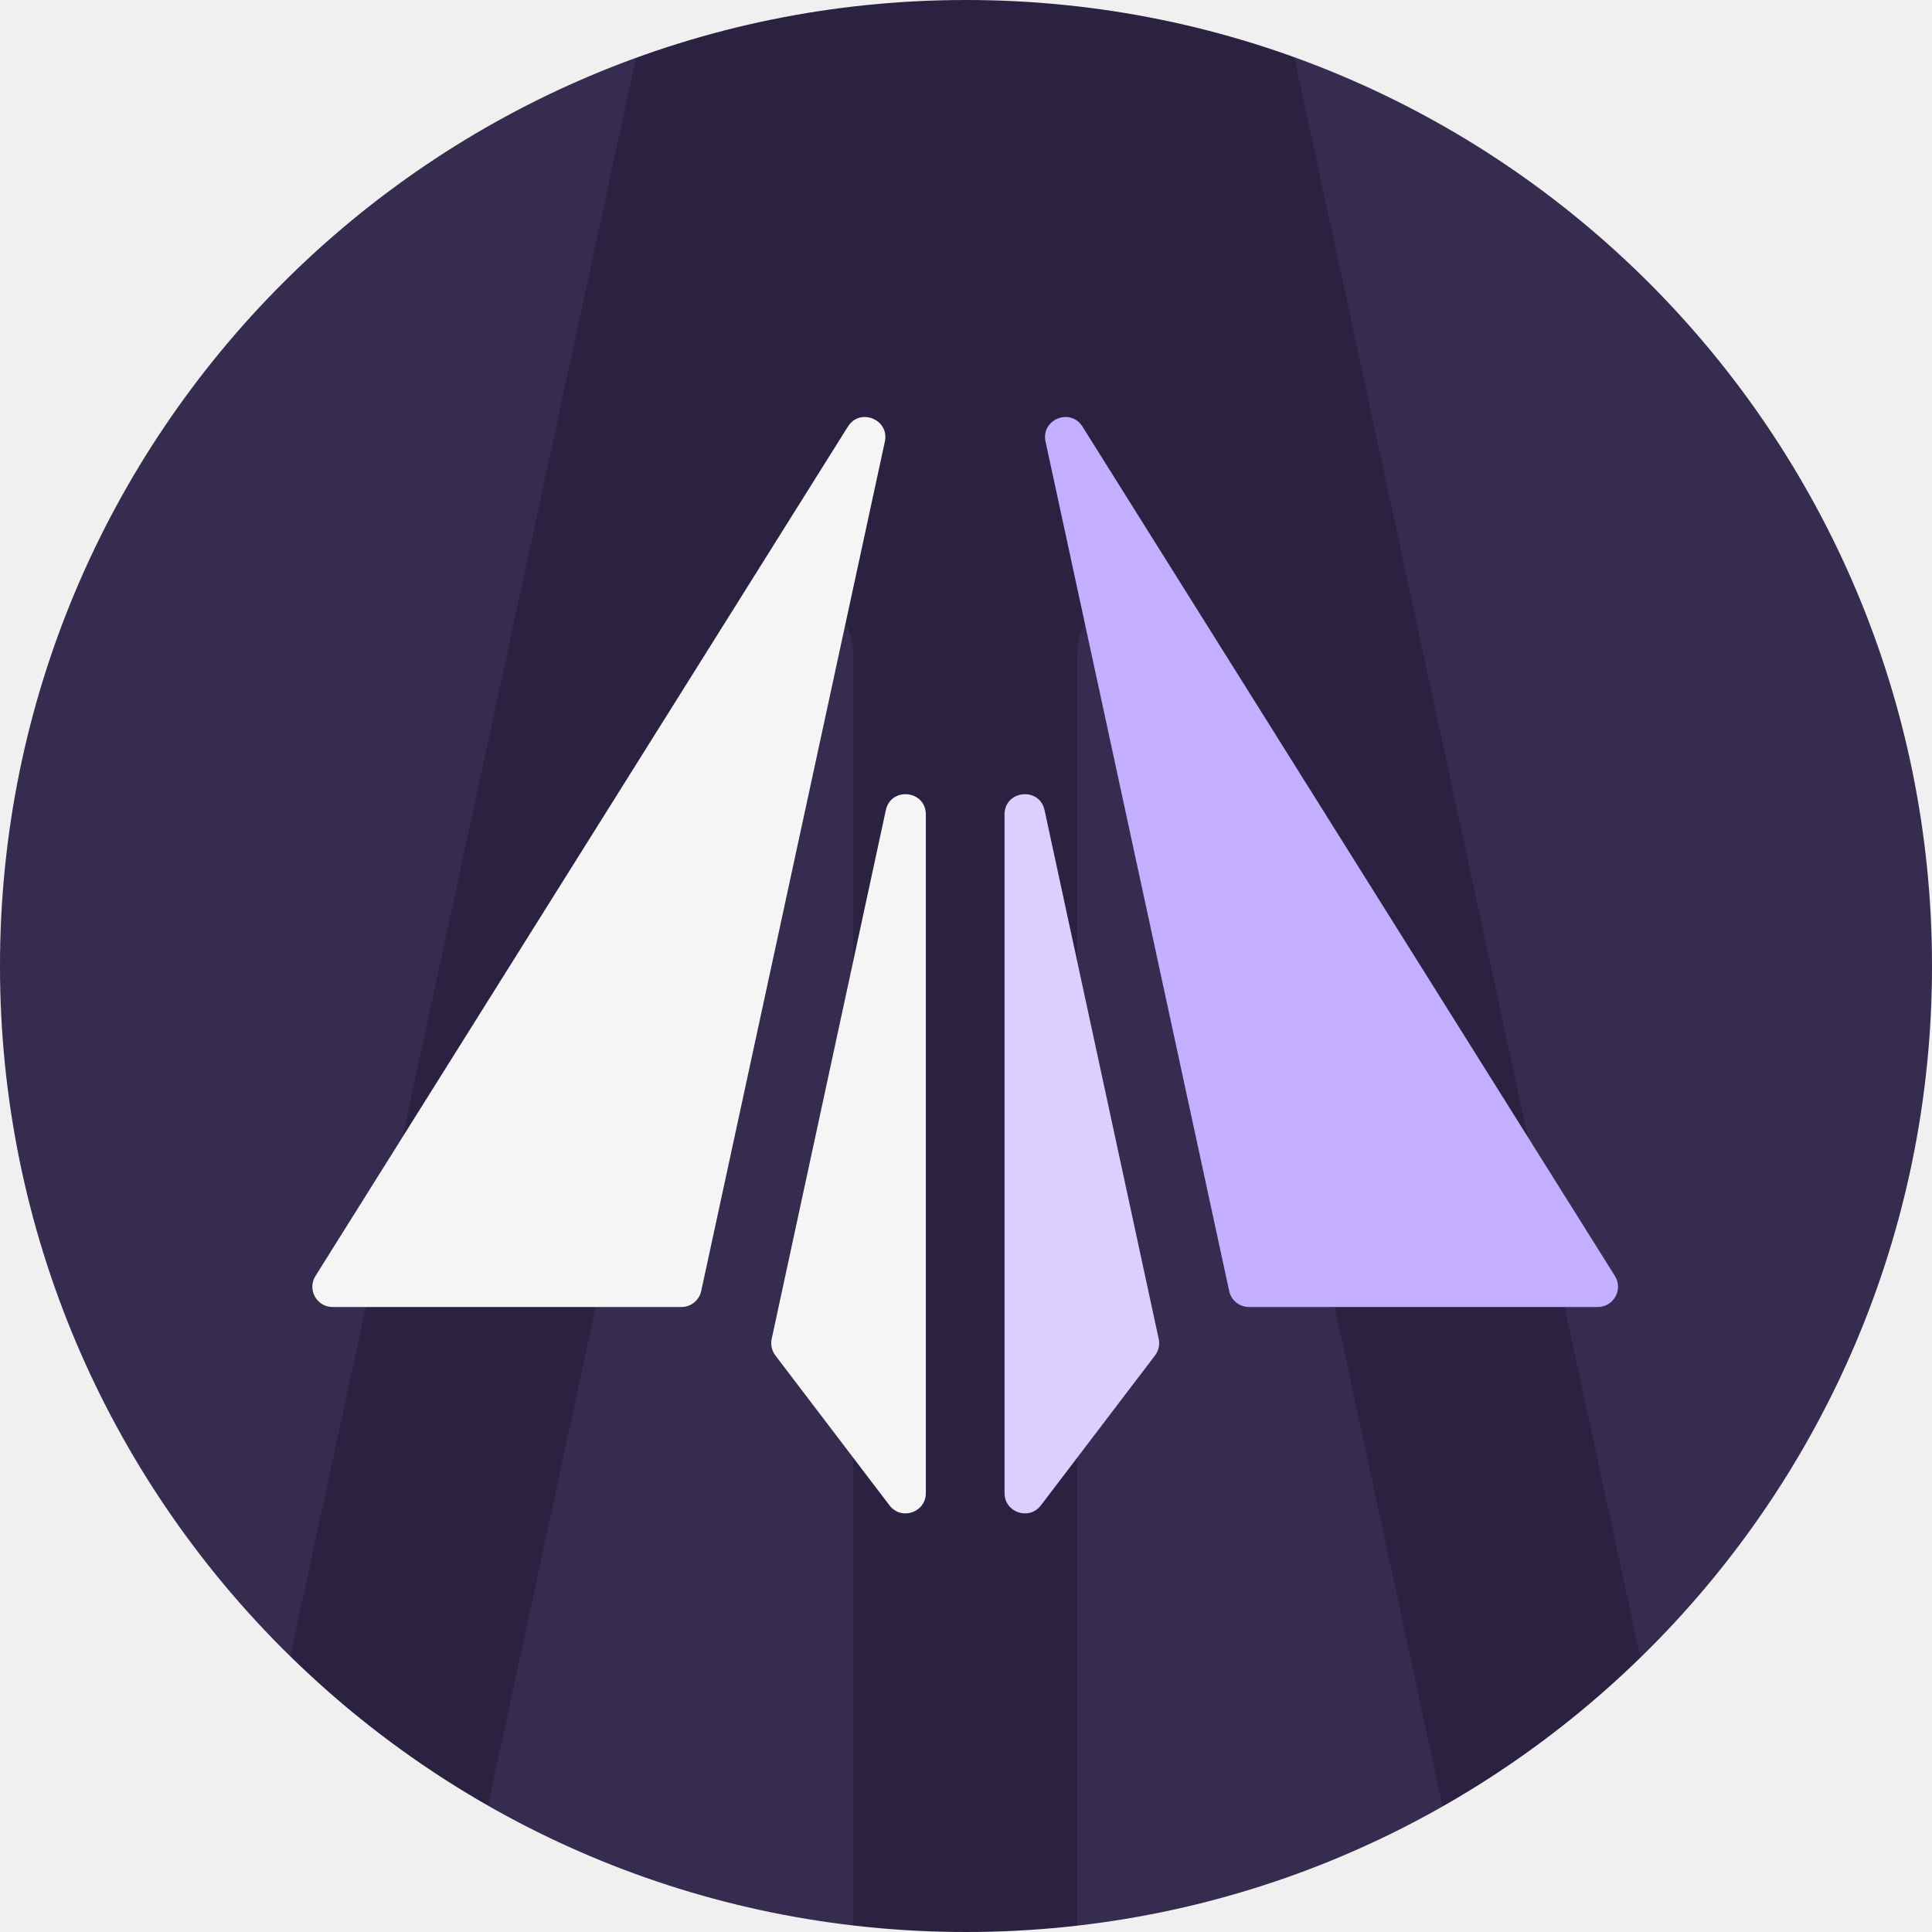
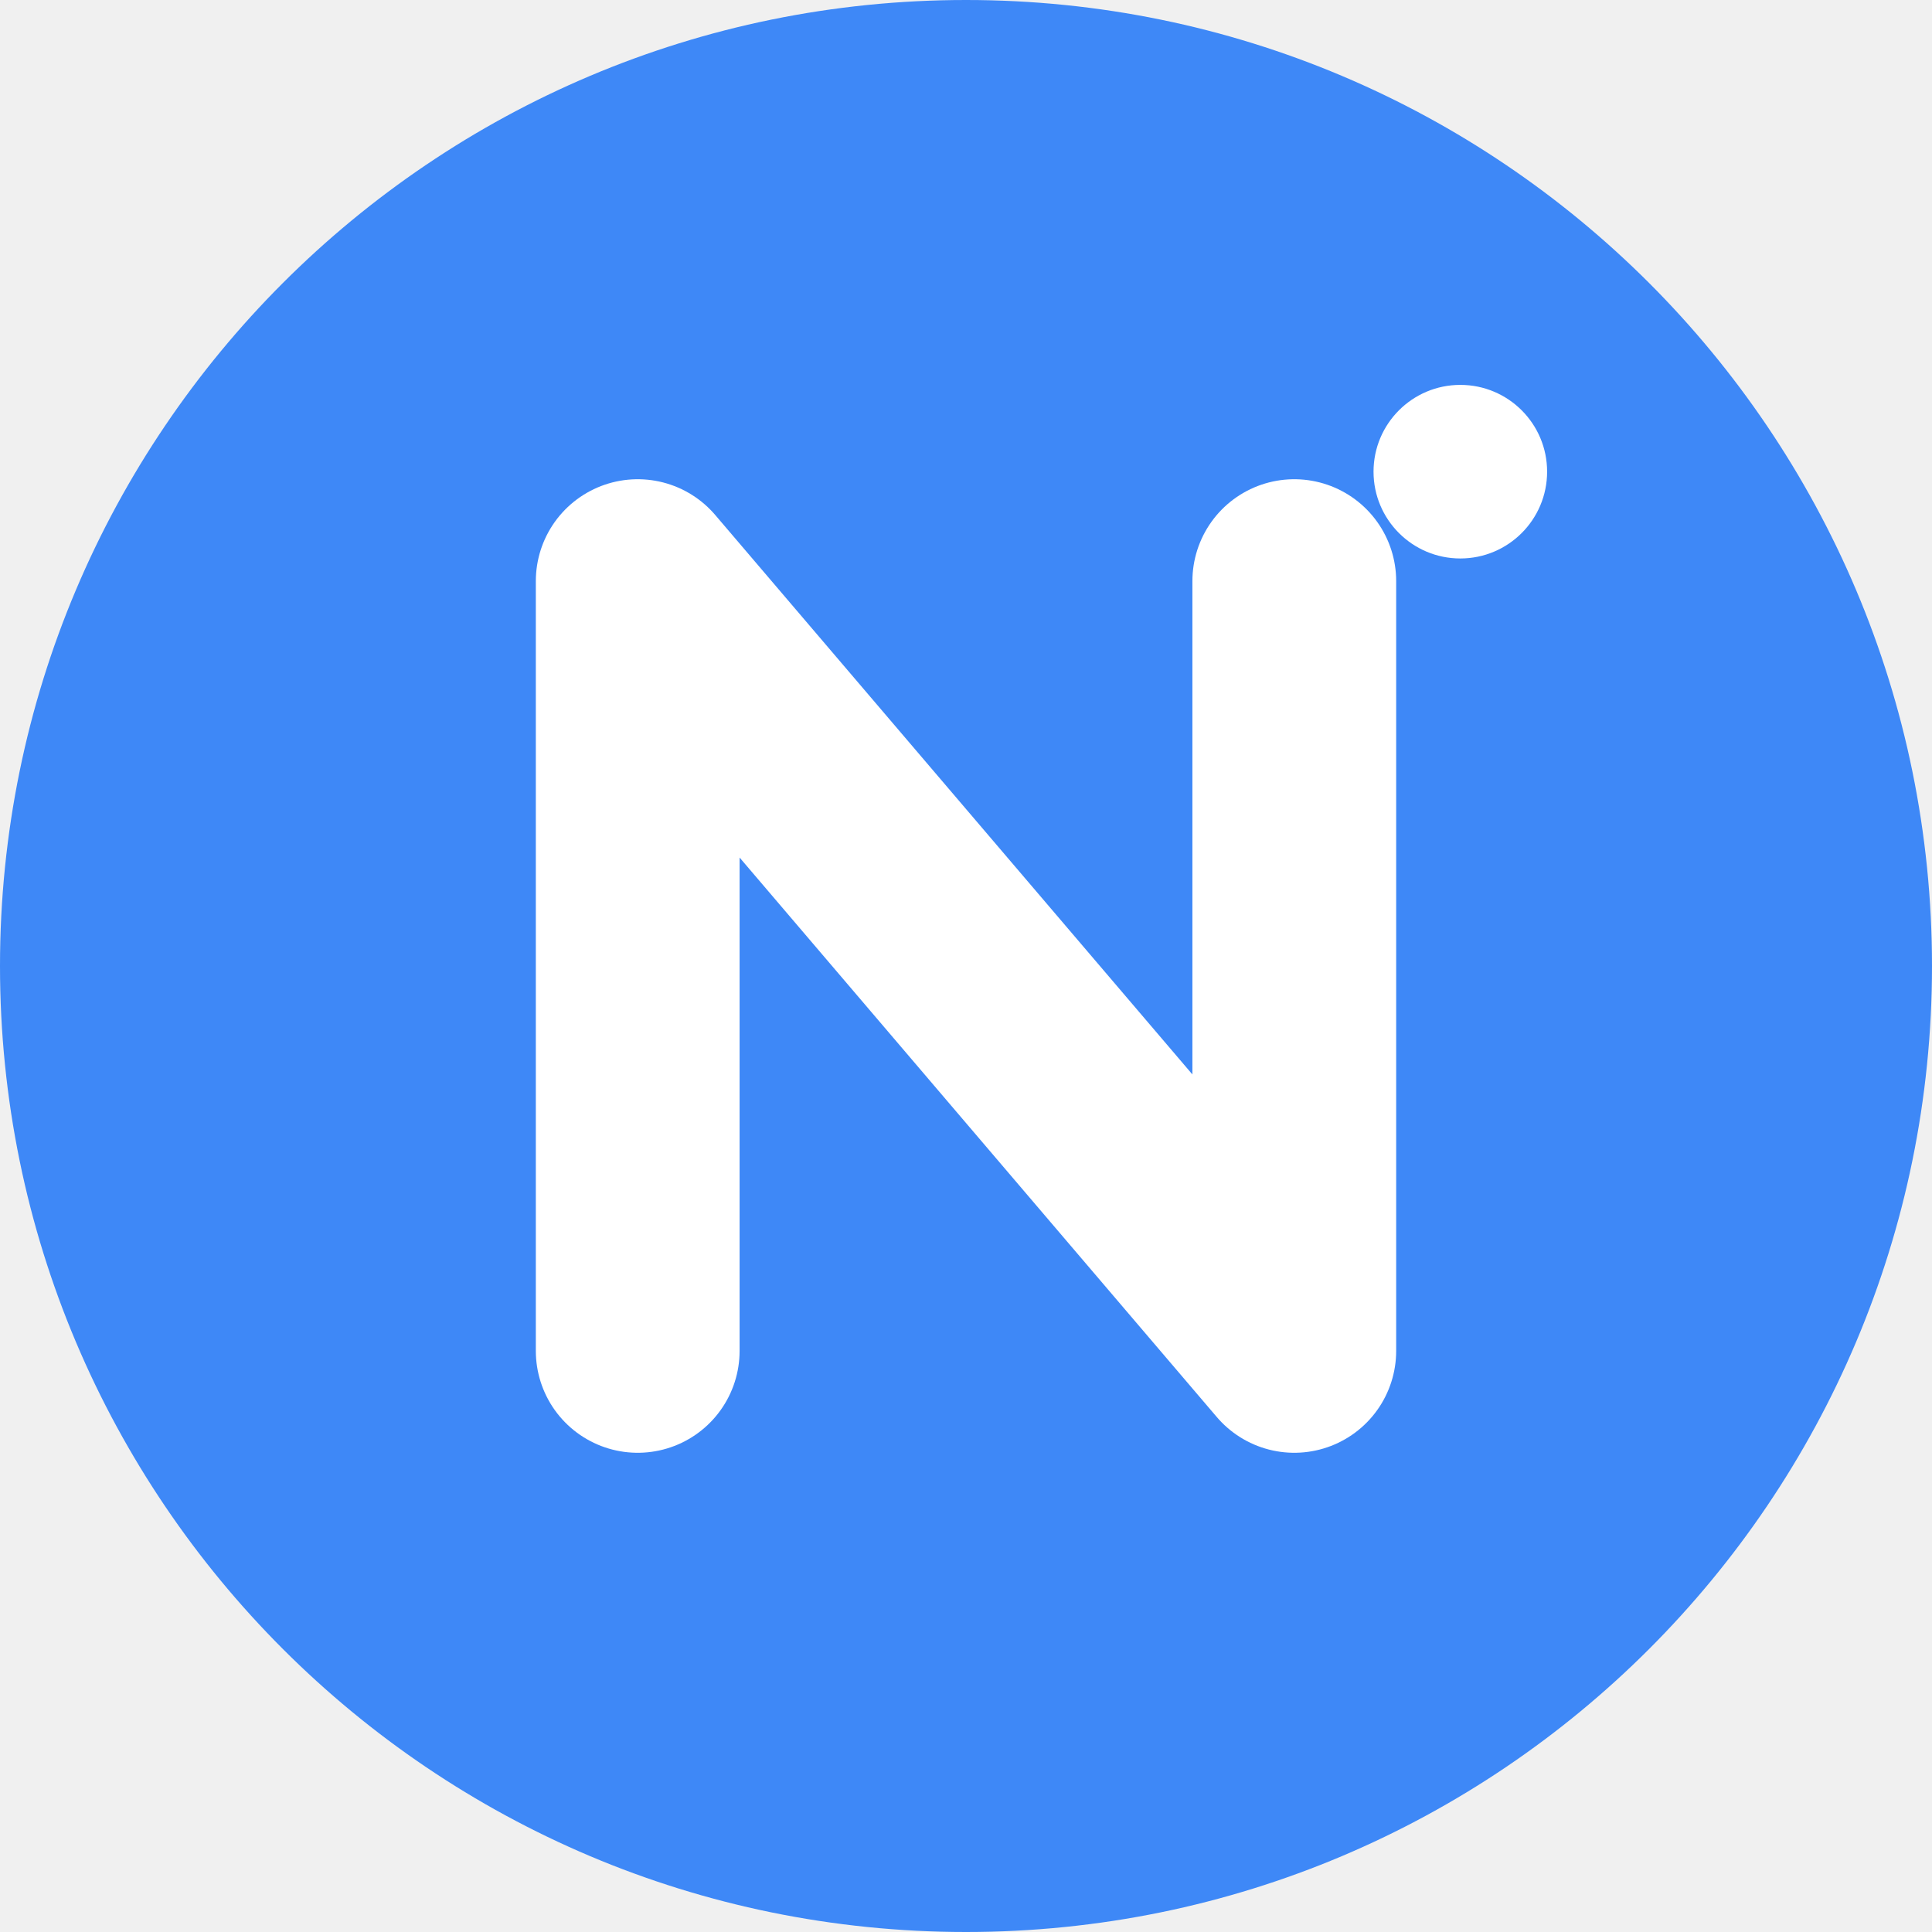
- <svg xmlns="http://www.w3.org/2000/svg" width="1200" height="1200" viewBox="0 0 1200 1200" fill="none">
-   <g clip-path="url(#clip0_1177_50)">
-     <rect width="1200" height="1200" rx="600" fill="#2B2242" />
-     <g opacity="0.07">
-       <path d="M806.896 -279.064C785.598 -313.026 733.108 -291.661 741.582 -252.479L1066.32 1248.94C1069.88 1265.41 1084.45 1277.16 1101.31 1277.16H1718.15C1746.29 1277.16 1763.42 1246.19 1748.47 1222.35L806.896 -279.064Z" fill="#C3AEFF" />
-       <path d="M669.079 1606.13C669.079 1640.4 712.592 1655.08 733.354 1627.82L935.184 1362.81C941.526 1354.48 943.905 1343.8 941.696 1333.57L739.866 399.014C730.809 357.077 669.079 363.667 669.079 406.57L669.079 1606.13Z" fill="#C3AEFF" />
-       <path d="M392.104 -279.064C413.403 -313.026 465.892 -291.661 457.418 -252.479L132.68 1248.94C129.117 1265.41 114.546 1277.16 97.692 1277.16H-519.146C-547.286 1277.16 -564.423 1246.19 -549.473 1222.35L392.104 -279.064Z" fill="#C3AEFF" />
-       <path d="M529.921 1606.13C529.921 1640.4 486.408 1655.08 465.646 1627.82L263.816 1362.81C257.474 1354.48 255.095 1343.8 257.304 1333.57L459.134 399.014C468.191 357.077 529.921 363.667 529.921 406.57V1606.13Z" fill="#C3AEFF" />
-     </g>
-     <path d="M672.345 264.951C664.864 253.017 646.428 260.525 649.404 274.293L763.463 801.88C764.715 807.668 769.833 811.799 775.752 811.799H992.407C1002.29 811.799 1008.31 800.915 1003.06 792.538L672.345 264.951Z" fill="#C3AEFF" />
-     <path d="M623.939 927.397C623.939 939.438 639.222 944.597 646.514 935.018L717.404 841.895C719.631 838.969 720.467 835.214 719.691 831.618L648.801 503.223C645.62 488.487 623.939 490.802 623.939 505.878L623.939 927.397Z" fill="#DCCFFF" />
-     <path d="M526.655 264.951C534.136 253.017 552.572 260.525 549.596 274.293L435.537 801.88C434.285 807.668 429.167 811.799 423.248 811.799H206.593C196.709 811.799 190.69 800.915 195.941 792.538L526.655 264.951Z" fill="#F5F5F5" />
-     <path d="M575.061 927.397C575.061 939.438 559.778 944.597 552.486 935.018L481.596 841.895C479.369 838.969 478.533 835.214 479.309 831.618L550.199 503.223C553.38 488.487 575.061 490.802 575.061 505.878V927.397Z" fill="#F5F5F5" />
-   </g>
-   <defs>
-     <clipPath id="clip0_1177_50">
-       <rect width="1200" height="1200" rx="600" fill="white" />
-     </clipPath>
-   </defs>
+ <svg xmlns="http://www.w3.org/2000/svg" width="512" height="512" viewBox="0 0 512 512">
+   <circle cx="256" cy="256" r="256" fill="#3E88F7" />
+   <path d="M169 358V154L343 358V154" fill="none" stroke="#FFFFFF" stroke-width="54" stroke-linecap="round" stroke-linejoin="round" />
+   <circle cx="387" cy="125" r="23" fill="#FFFFFF" />
</svg>
